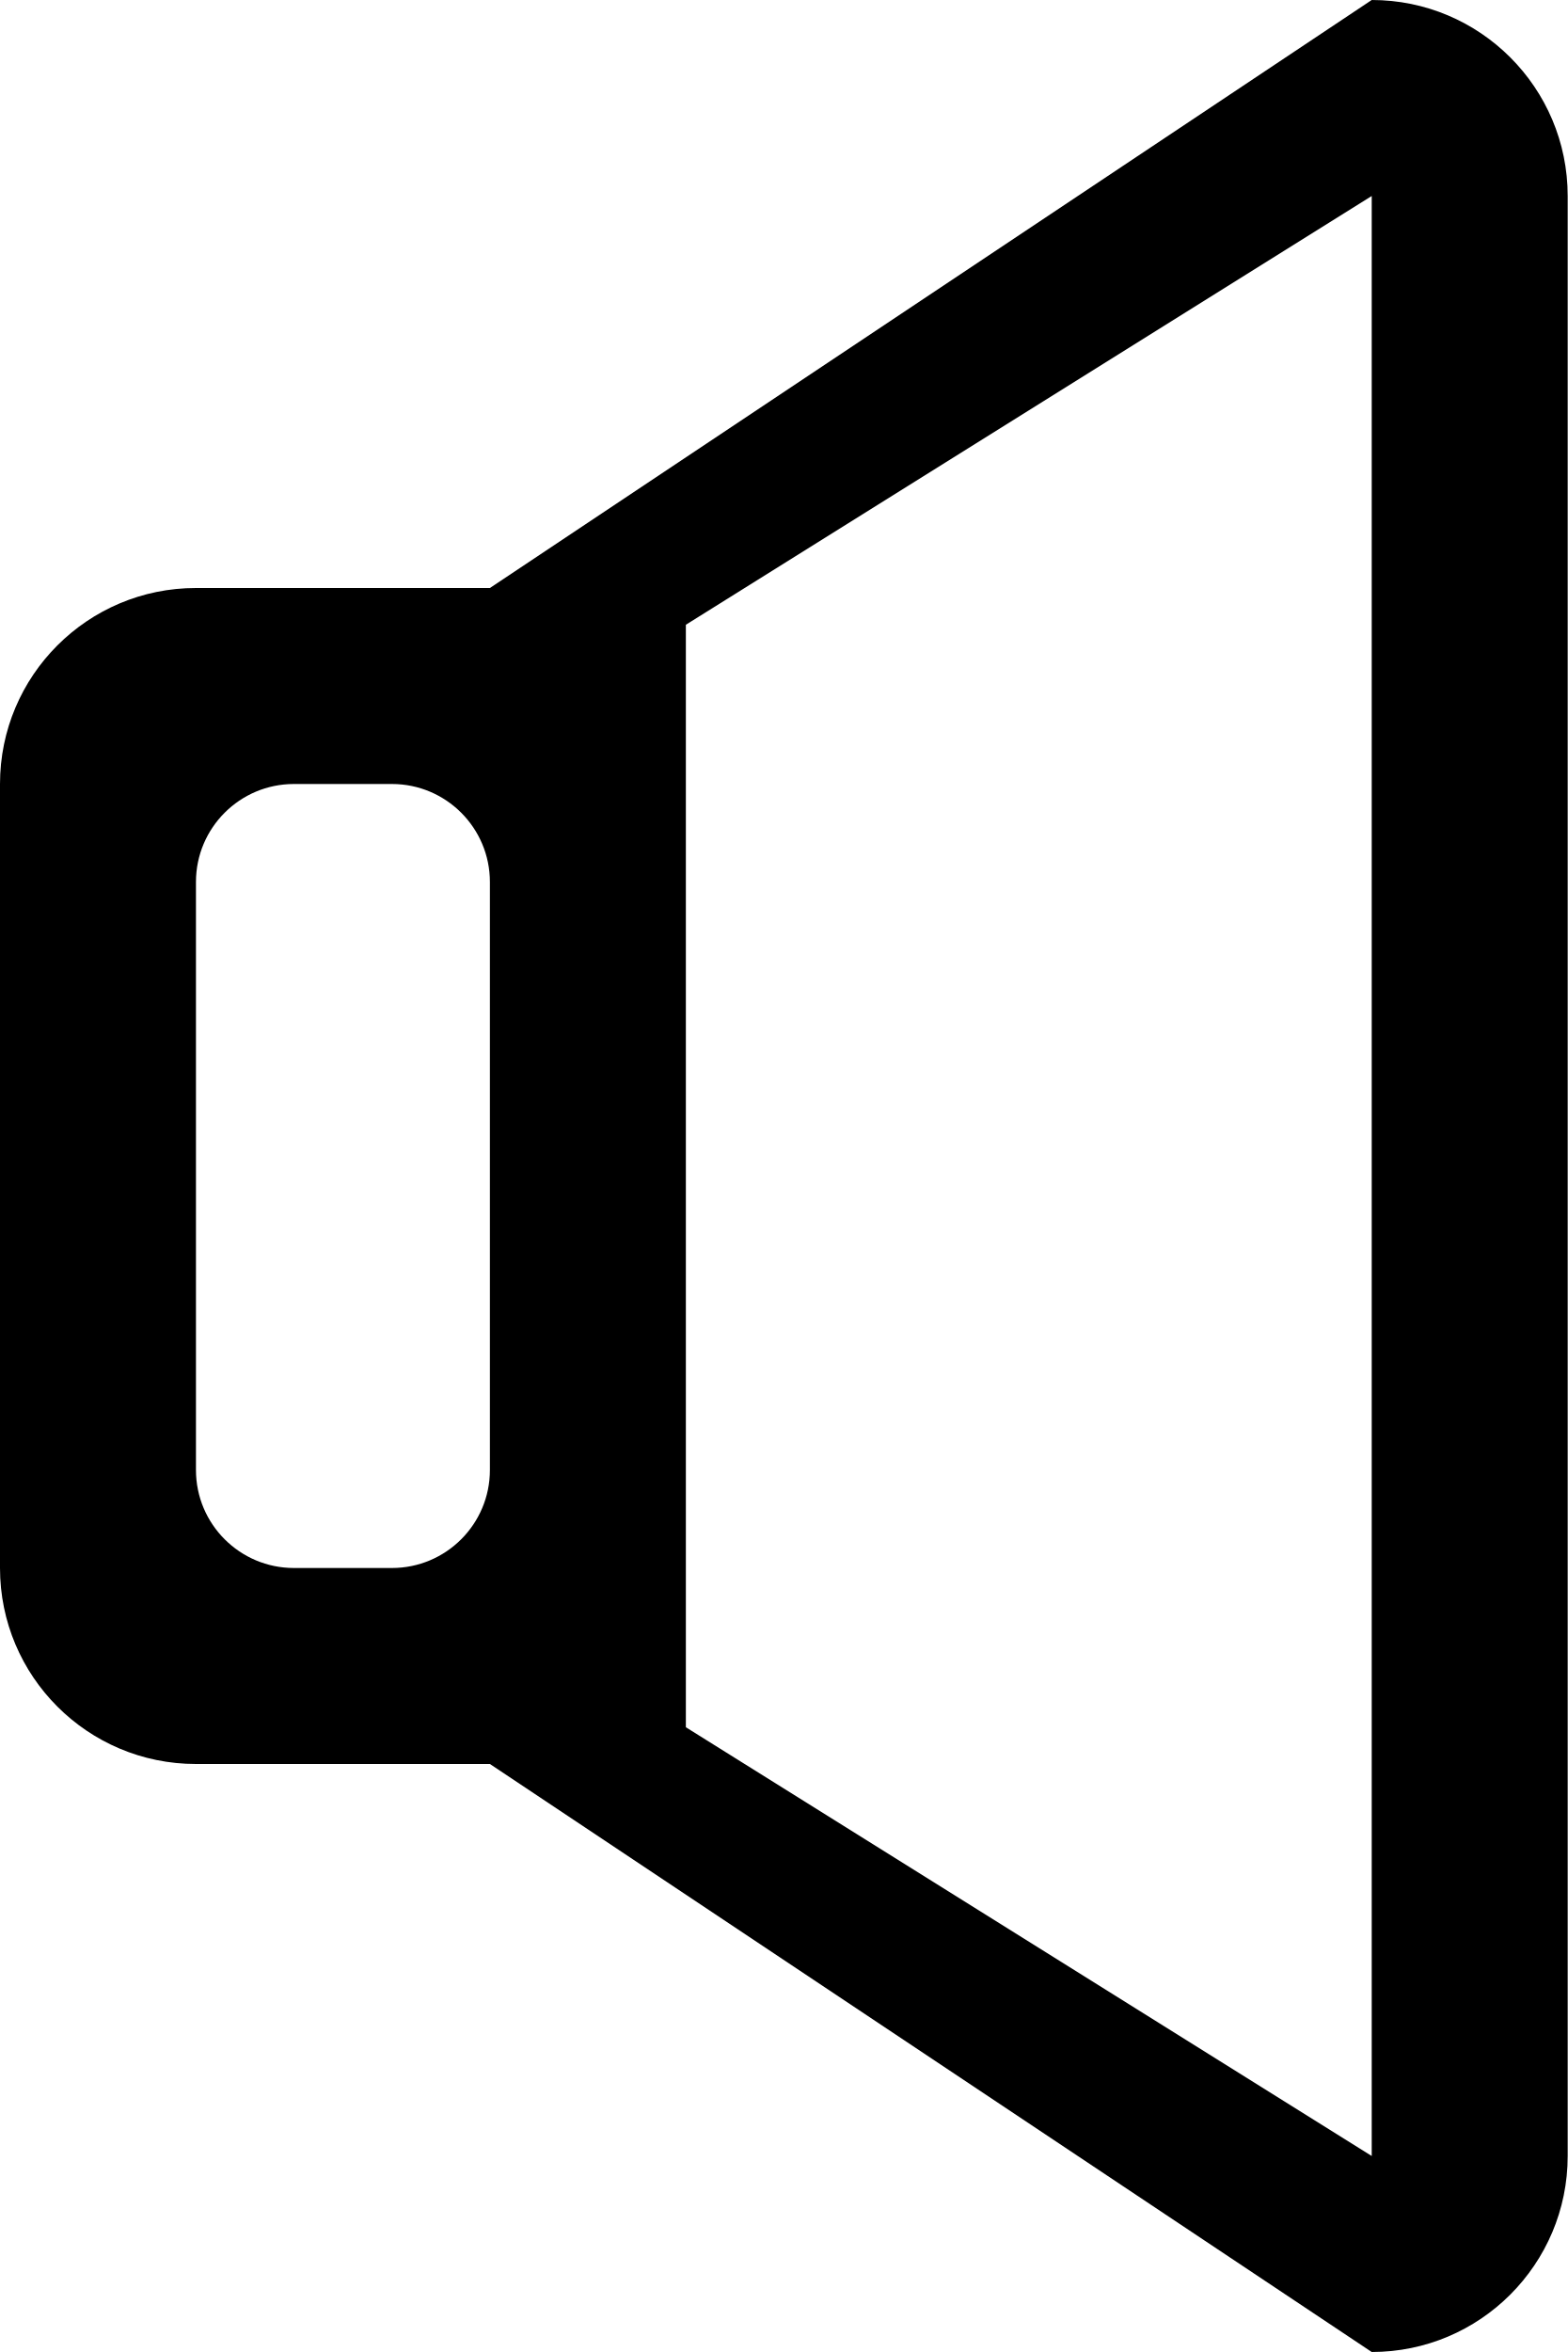
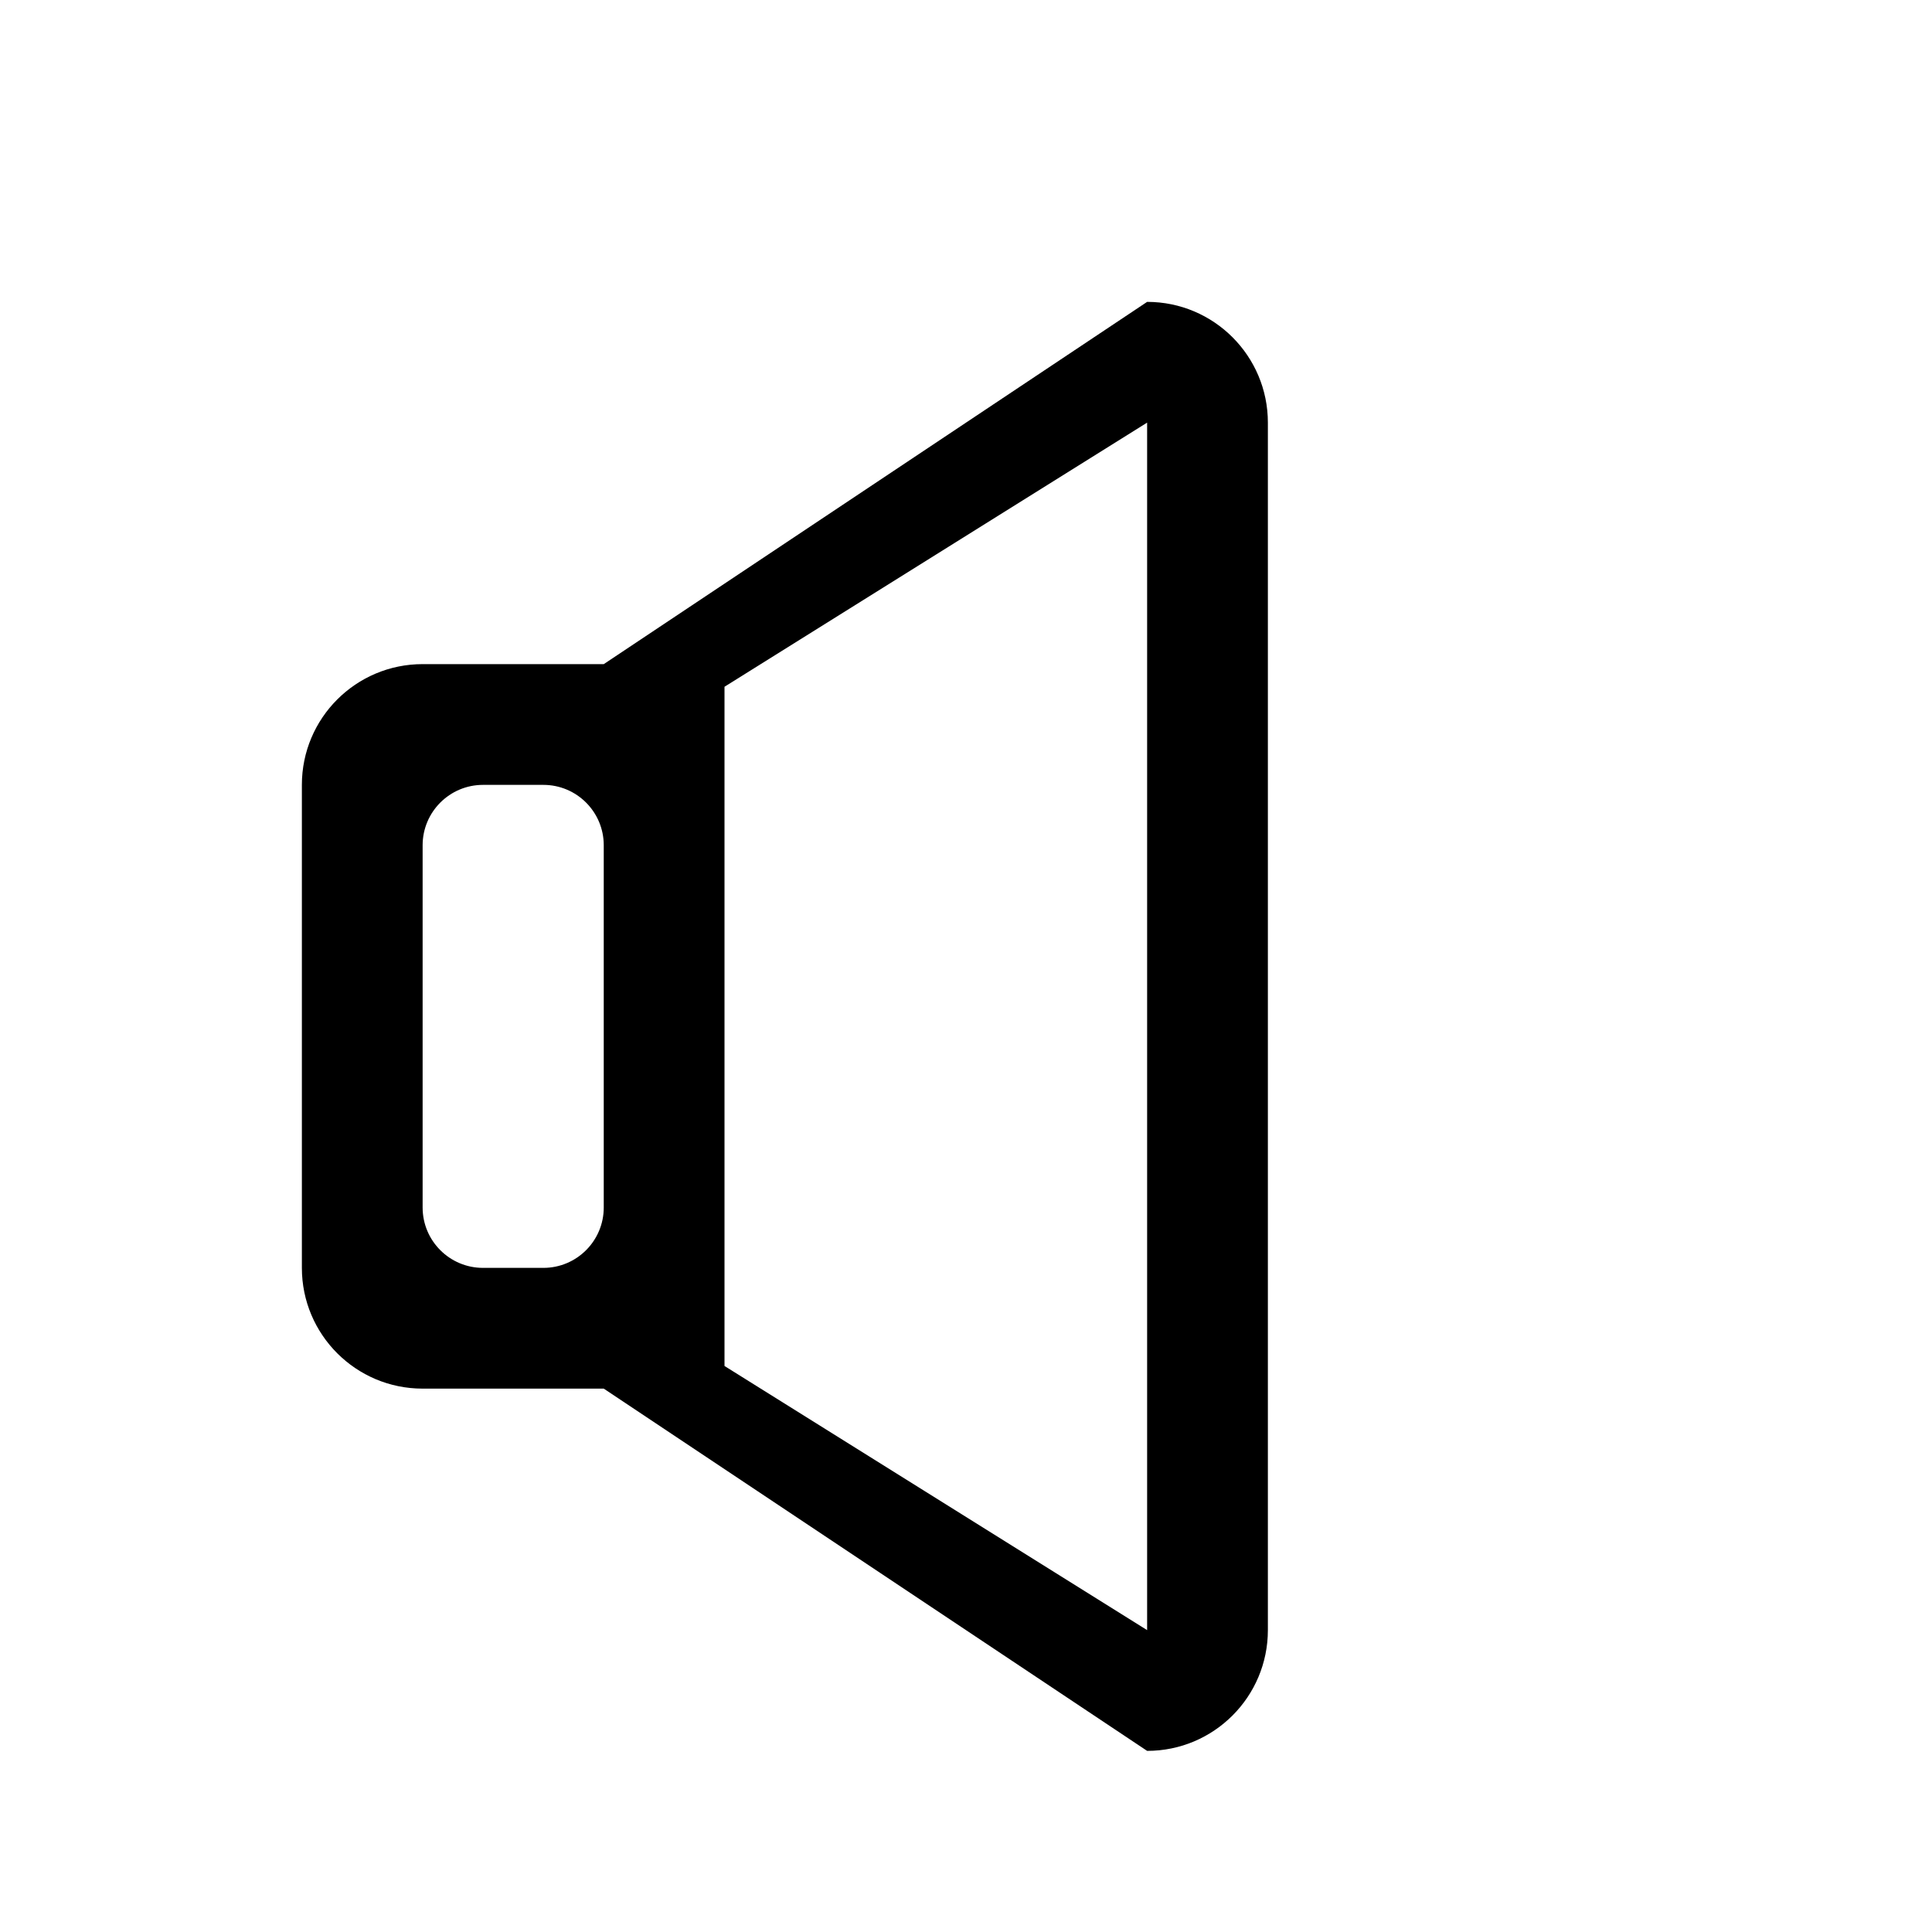
- <svg xmlns="http://www.w3.org/2000/svg" version="1.1" id="Capa_1" x="0px" y="0px" viewBox="0 0 16 24" style="enable-background:new 0 0 16 24;" xml:space="preserve">
+ <svg xmlns="http://www.w3.org/2000/svg" version="1.1" id="Capa_1" viewBox="-5 -5 32 32" xml:space="preserve">
  <g id="_x32__12_">
    <g>
-       <path style="fill-rule:evenodd;clip-rule:evenodd;" d="M14,0L5,6H2C0.895,6,0,6.895,0,8v8c0,1.105,0.895,2,2,2h3l9,6    c1.105,0,2-0.896,2-2V2C16,0.896,15.105,0,14,0z M5,15c0,0.552-0.448,1-1,1H3c-0.552,0-1-0.448-1-1V9c0-0.552,0.448-1,1-1h1    c0.552,0,1,0.448,1,1V15z M14,22l-7-4.375V6.375L14,2V22z" />
+       <path d="M14,0L5,6H2C0.895,6,0,6.895,0,8v8c0,1.105,0.895,2,2,2h3l9,6    c1.105,0,2-0.896,2-2V2C16,0.896,15.105,0,14,0z M5,15c0,0.552-0.448,1-1,1H3c-0.552,0-1-0.448-1-1V9c0-0.552,0.448-1,1-1h1    c0.552,0,1,0.448,1,1V15z M14,22l-7-4.375V6.375L14,2V22z" />
    </g>
  </g>
-   <g>
- </g>
-   <g>
- </g>
-   <g>
- </g>
-   <g>
- </g>
-   <g>
- </g>
-   <g>
- </g>
-   <g>
- </g>
-   <g>
- </g>
-   <g>
- </g>
-   <g>
- </g>
-   <g>
- </g>
-   <g>
- </g>
-   <g>
- </g>
-   <g>
- </g>
-   <g>
- </g>
</svg>
